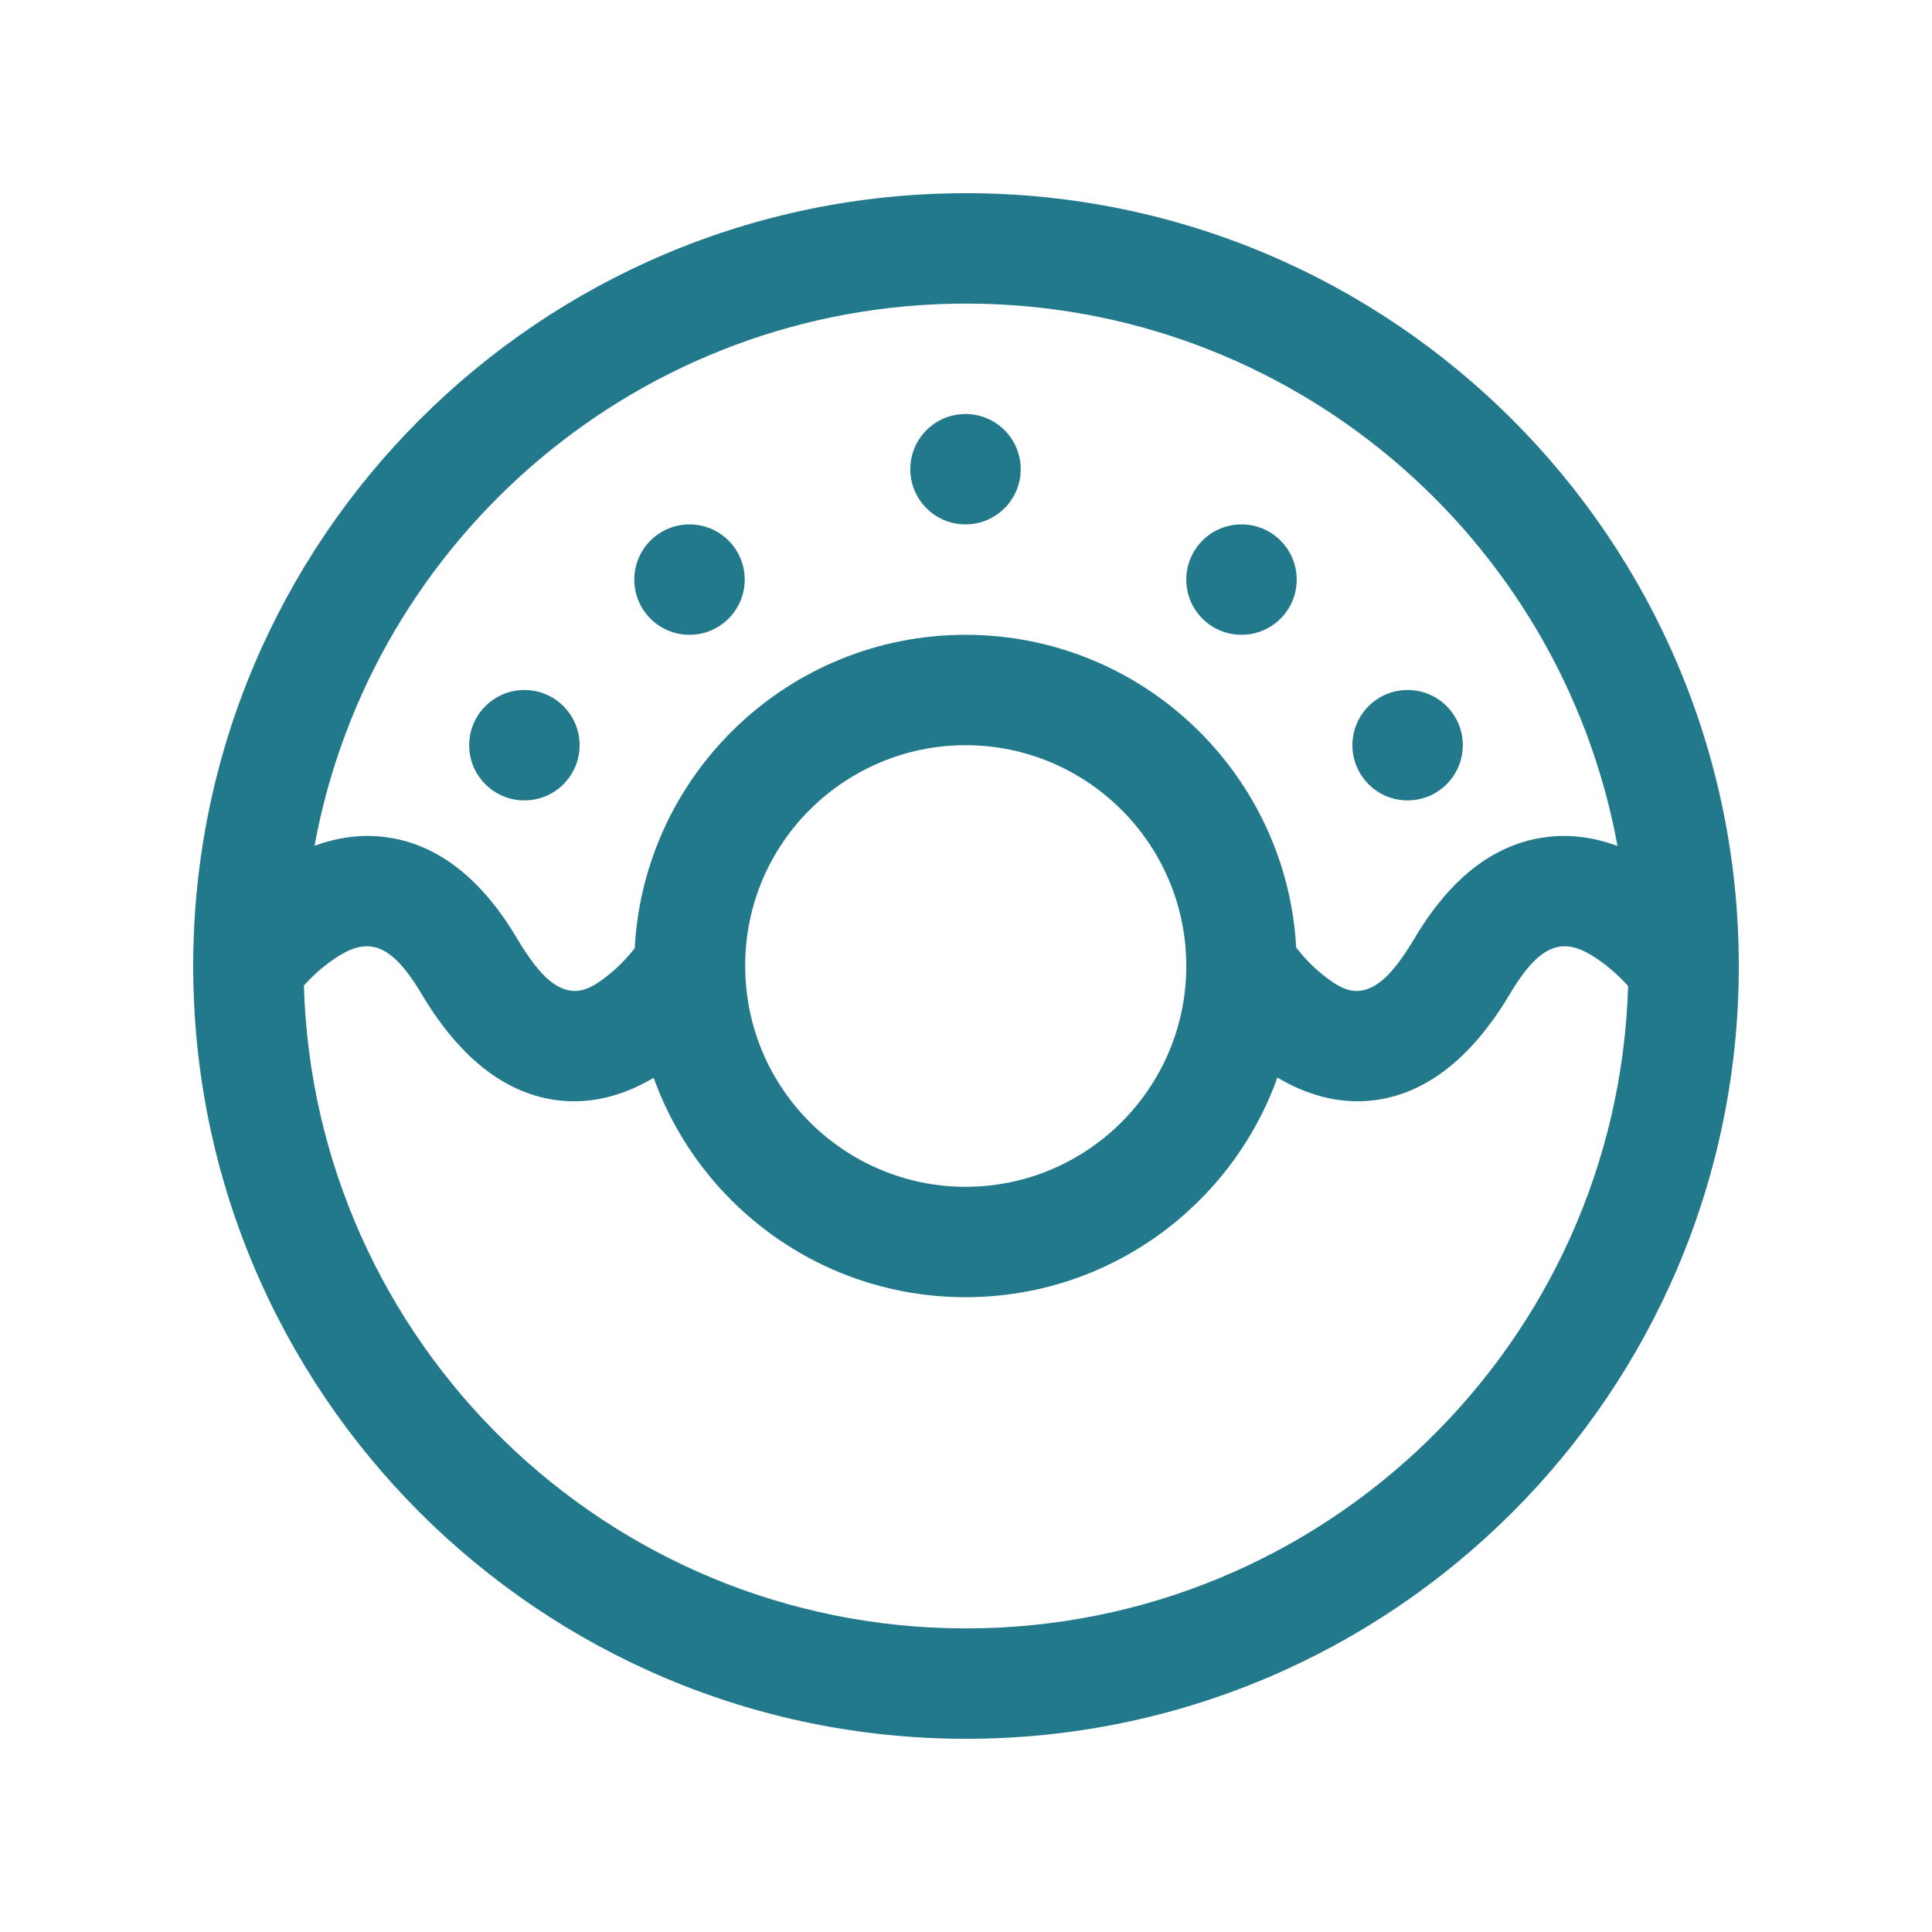
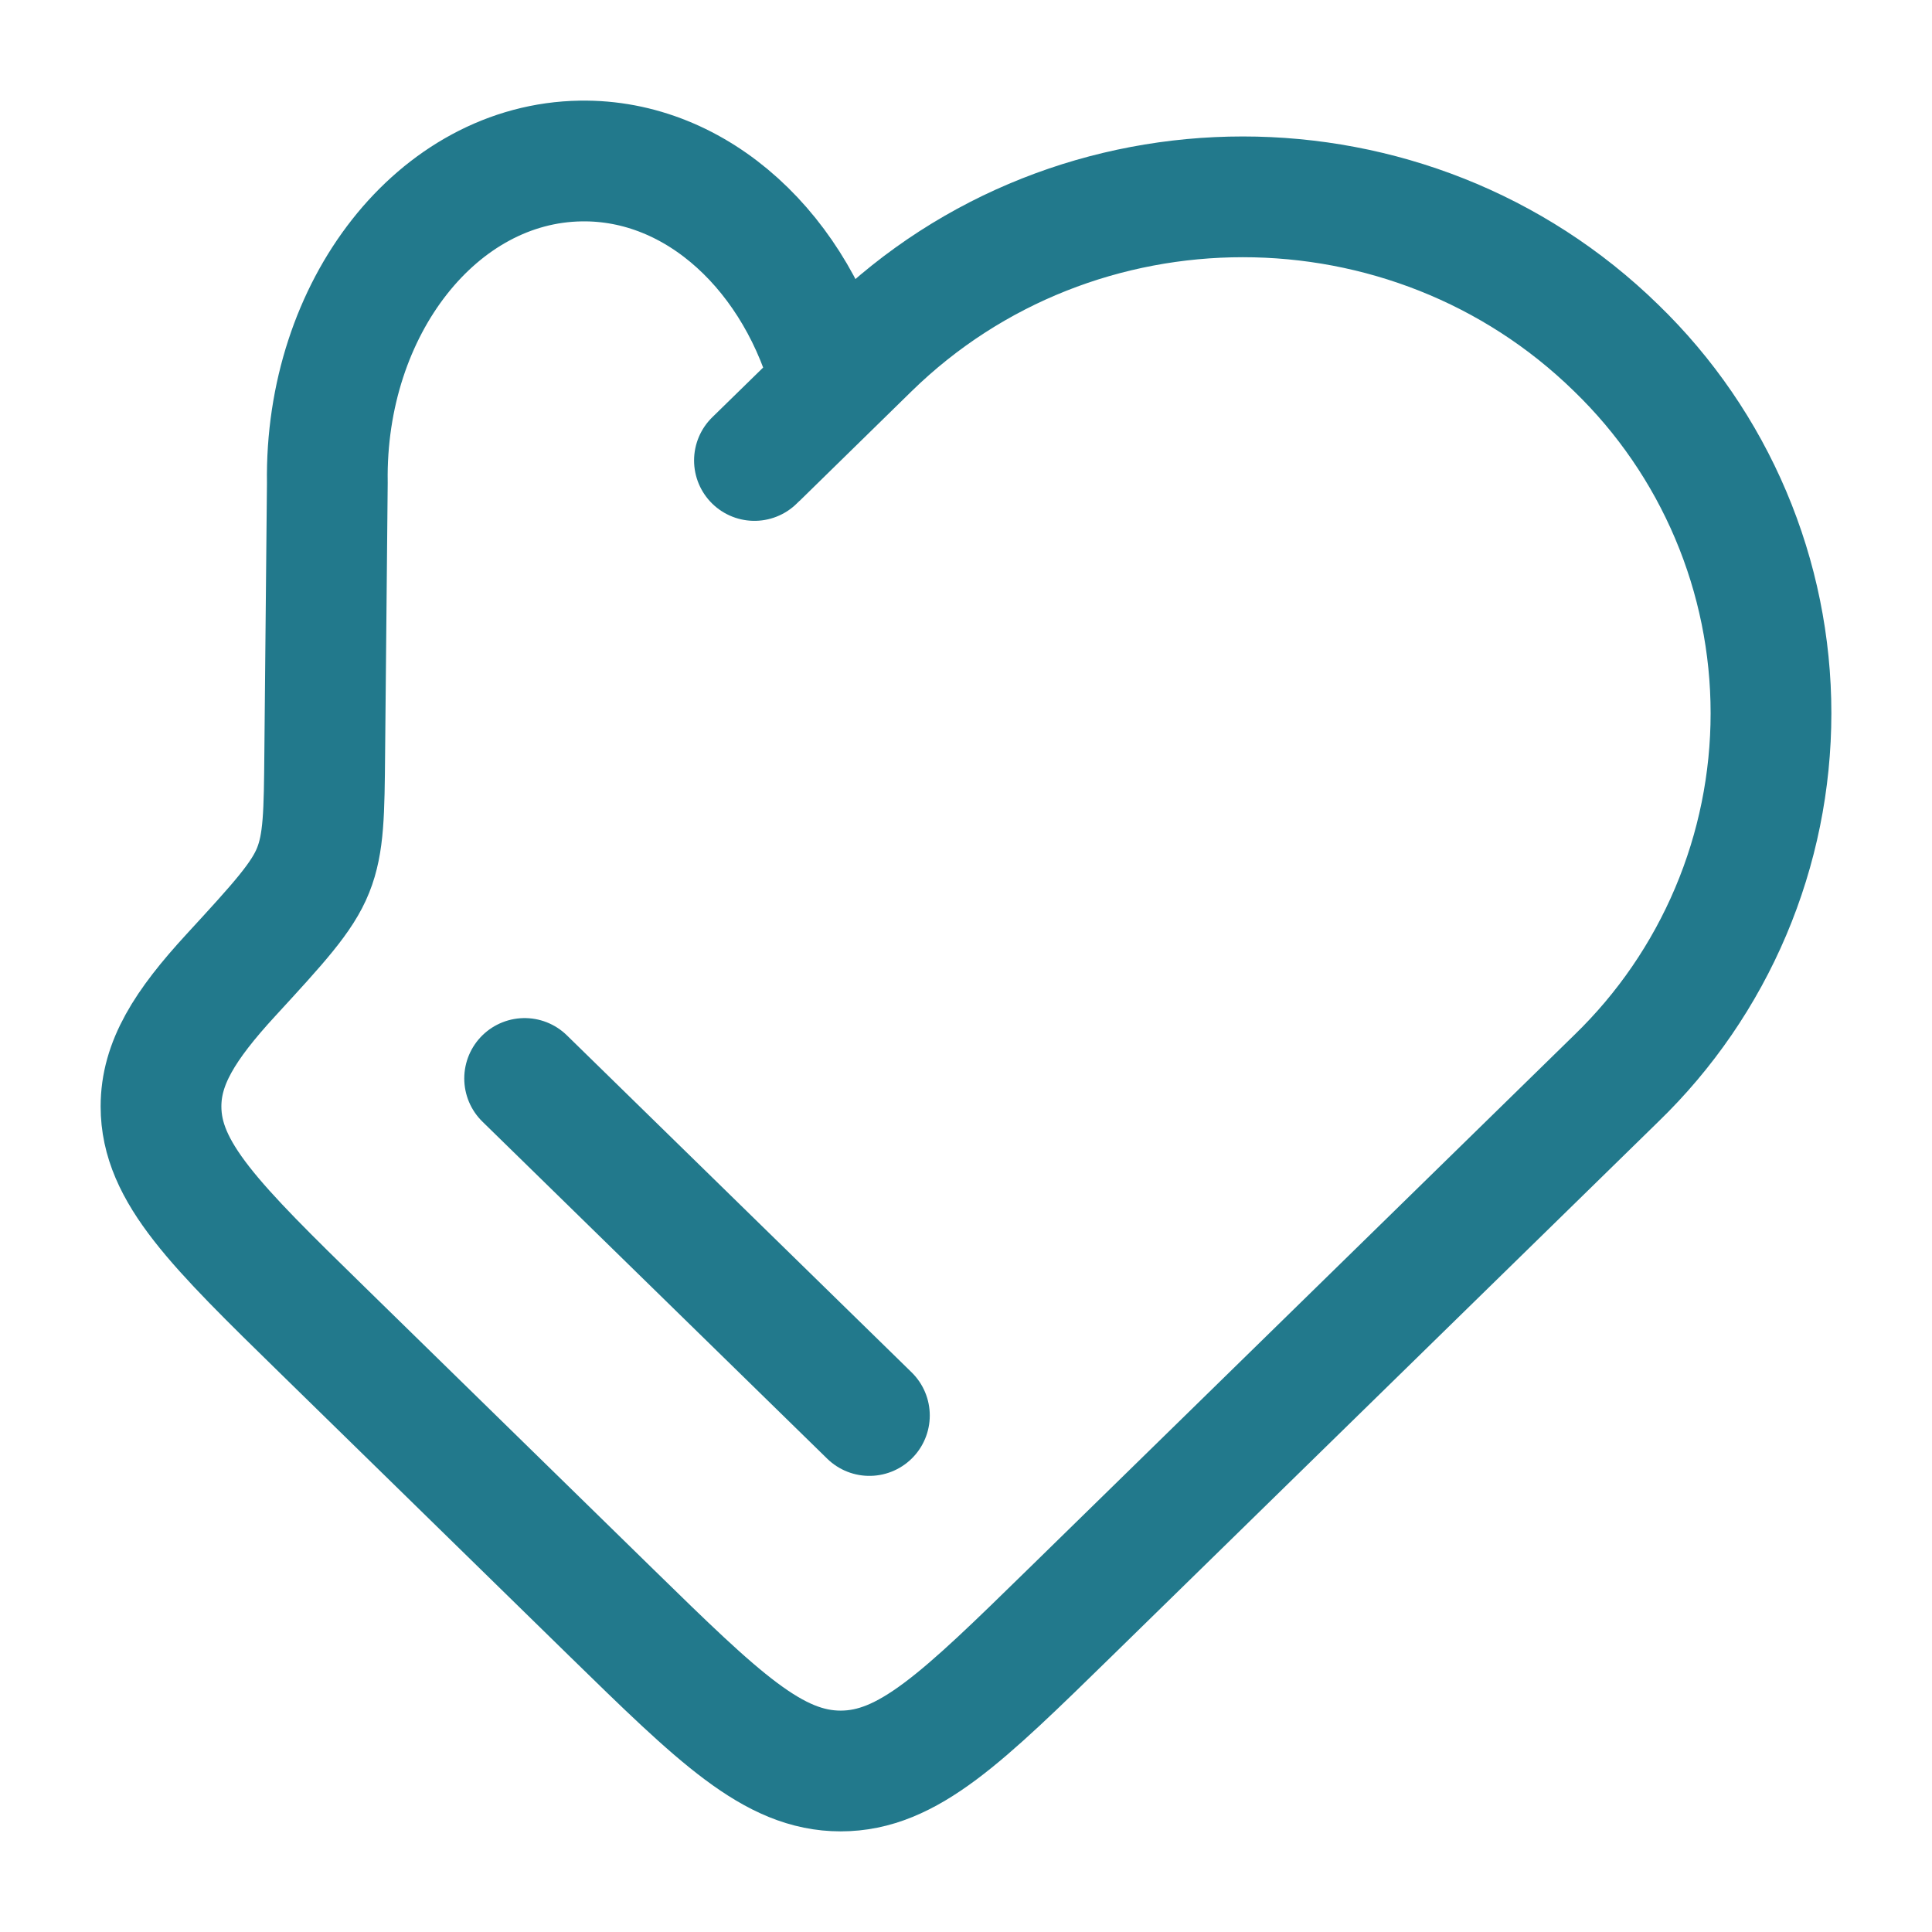
<svg xmlns="http://www.w3.org/2000/svg" width="80" height="80" viewBox="0 0 80 80" fill="none">
-   <mask id="mask0_4602_5926" style="mask-type:alpha" maskUnits="userSpaceOnUse" x="0" y="0" width="80" height="80">
-     <rect width="80" height="80" fill="#D9D9D9" />
-   </mask>
-   <g mask="url(#mask0_4602_5926)">
-     <path fill-rule="evenodd" clip-rule="evenodd" d="M40 8C22.338 8 8 22.338 8 40C8 57.662 22.338 72 40 72C57.662 72 72 57.662 72 40C72 22.338 57.662 8 40 8ZM67.417 40.827C67.129 40.51 66.704 40.096 66.192 39.744C65.742 39.435 65.214 39.125 64.626 39.193C63.895 39.28 63.25 39.934 62.514 41.17C60.661 44.279 58.629 45.342 56.901 45.559C55.442 45.742 54.069 45.323 52.894 44.619C50.997 49.918 45.927 53.714 39.979 53.714C34.034 53.714 28.967 49.925 27.067 44.629C25.897 45.328 24.528 45.742 23.079 45.559C21.349 45.342 19.317 44.279 17.465 41.17C16.727 39.934 16.085 39.28 15.353 39.193C14.763 39.125 14.235 39.435 13.785 39.744C13.287 40.087 12.871 40.489 12.583 40.805C13.01 55.573 25.131 67.429 40 67.429C54.862 67.429 66.978 55.584 67.417 40.827ZM30.857 40C30.864 45.131 35.026 49.143 39.979 49.143C45.024 49.143 49.122 45.047 49.122 40C49.122 34.953 45.024 30.857 39.979 30.857C35.024 30.857 30.85 34.869 30.857 40ZM66.978 35.031C64.638 22.261 53.442 12.571 40 12.571C26.562 12.571 15.367 22.256 13.024 35.022C13.92 34.693 14.889 34.535 15.888 34.654C17.639 34.859 19.632 35.877 21.392 38.83C22.21 40.203 22.885 40.928 23.65 41.024C24.197 41.093 24.67 40.773 25.074 40.466C25.593 40.075 26.011 39.609 26.283 39.266C26.665 32.039 32.656 26.286 39.979 26.286C47.291 26.286 53.275 32.023 53.673 39.239C53.943 39.584 54.37 40.064 54.903 40.466C55.31 40.773 55.781 41.093 56.329 41.024C57.093 40.928 57.769 40.203 58.587 38.83C60.345 35.877 62.341 34.859 64.089 34.654C65.097 34.535 66.075 34.695 66.978 35.031Z" fill="#22798C" />
-     <path d="M39.979 21.714C41.242 21.714 42.265 20.691 42.265 19.429C42.265 18.166 41.242 17.143 39.979 17.143C38.717 17.143 37.694 18.166 37.694 19.429C37.694 20.691 38.717 21.714 39.979 21.714Z" fill="#22798C" />
-     <path d="M51.408 26.286C52.67 26.286 53.694 25.262 53.694 24C53.694 22.738 52.67 21.714 51.408 21.714C50.145 21.714 49.122 22.738 49.122 24C49.122 25.262 50.145 26.286 51.408 26.286Z" fill="#22798C" />
-     <path d="M28.551 26.286C29.813 26.286 30.837 25.262 30.837 24C30.837 22.738 29.813 21.714 28.551 21.714C27.288 21.714 26.265 22.738 26.265 24C26.265 25.262 27.288 26.286 28.551 26.286Z" fill="#22798C" />
-     <path d="M58.286 33.143C59.548 33.143 60.571 32.119 60.571 30.857C60.571 29.595 59.548 28.571 58.286 28.571C57.023 28.571 56 29.595 56 30.857C56 32.119 57.023 33.143 58.286 33.143Z" fill="#22798C" />
-     <path d="M21.714 33.143C22.977 33.143 24 32.119 24 30.857C24 29.595 22.977 28.571 21.714 28.571C20.452 28.571 19.428 29.595 19.428 30.857C19.428 32.119 20.452 33.143 21.714 33.143Z" fill="#22798C" />
-   </g>
+   <path d="M34.447 15.933C33.047 10.503 28.894 6.59 24.047 6.667C18.137 6.757 13.44 12.723 13.554 20L13.447 31.133C13.424 33.657 13.414 34.917 12.967 36.033C12.52 37.157 11.534 38.23 9.567 40.37C7.634 42.47 6.667 44.03 6.667 45.817C6.667 48.543 8.91 50.737 13.397 55.123L25.294 66.757C29.777 71.137 32.02 73.333 34.81 73.333C37.597 73.333 39.84 71.14 44.327 66.753L66.927 44.653C68.954 42.691 70.565 40.341 71.665 37.744C72.766 35.146 73.333 32.354 73.333 29.533C73.333 26.712 72.766 23.92 71.665 21.323C70.565 18.725 68.954 16.376 66.927 14.413C58.387 6.063 44.54 6.063 36 14.413L34.447 15.933ZM34.447 15.933L31.24 19.067M36 58.613L21.724 44.657" stroke="#22798C" stroke-width="5" stroke-linecap="round" />
</svg>
